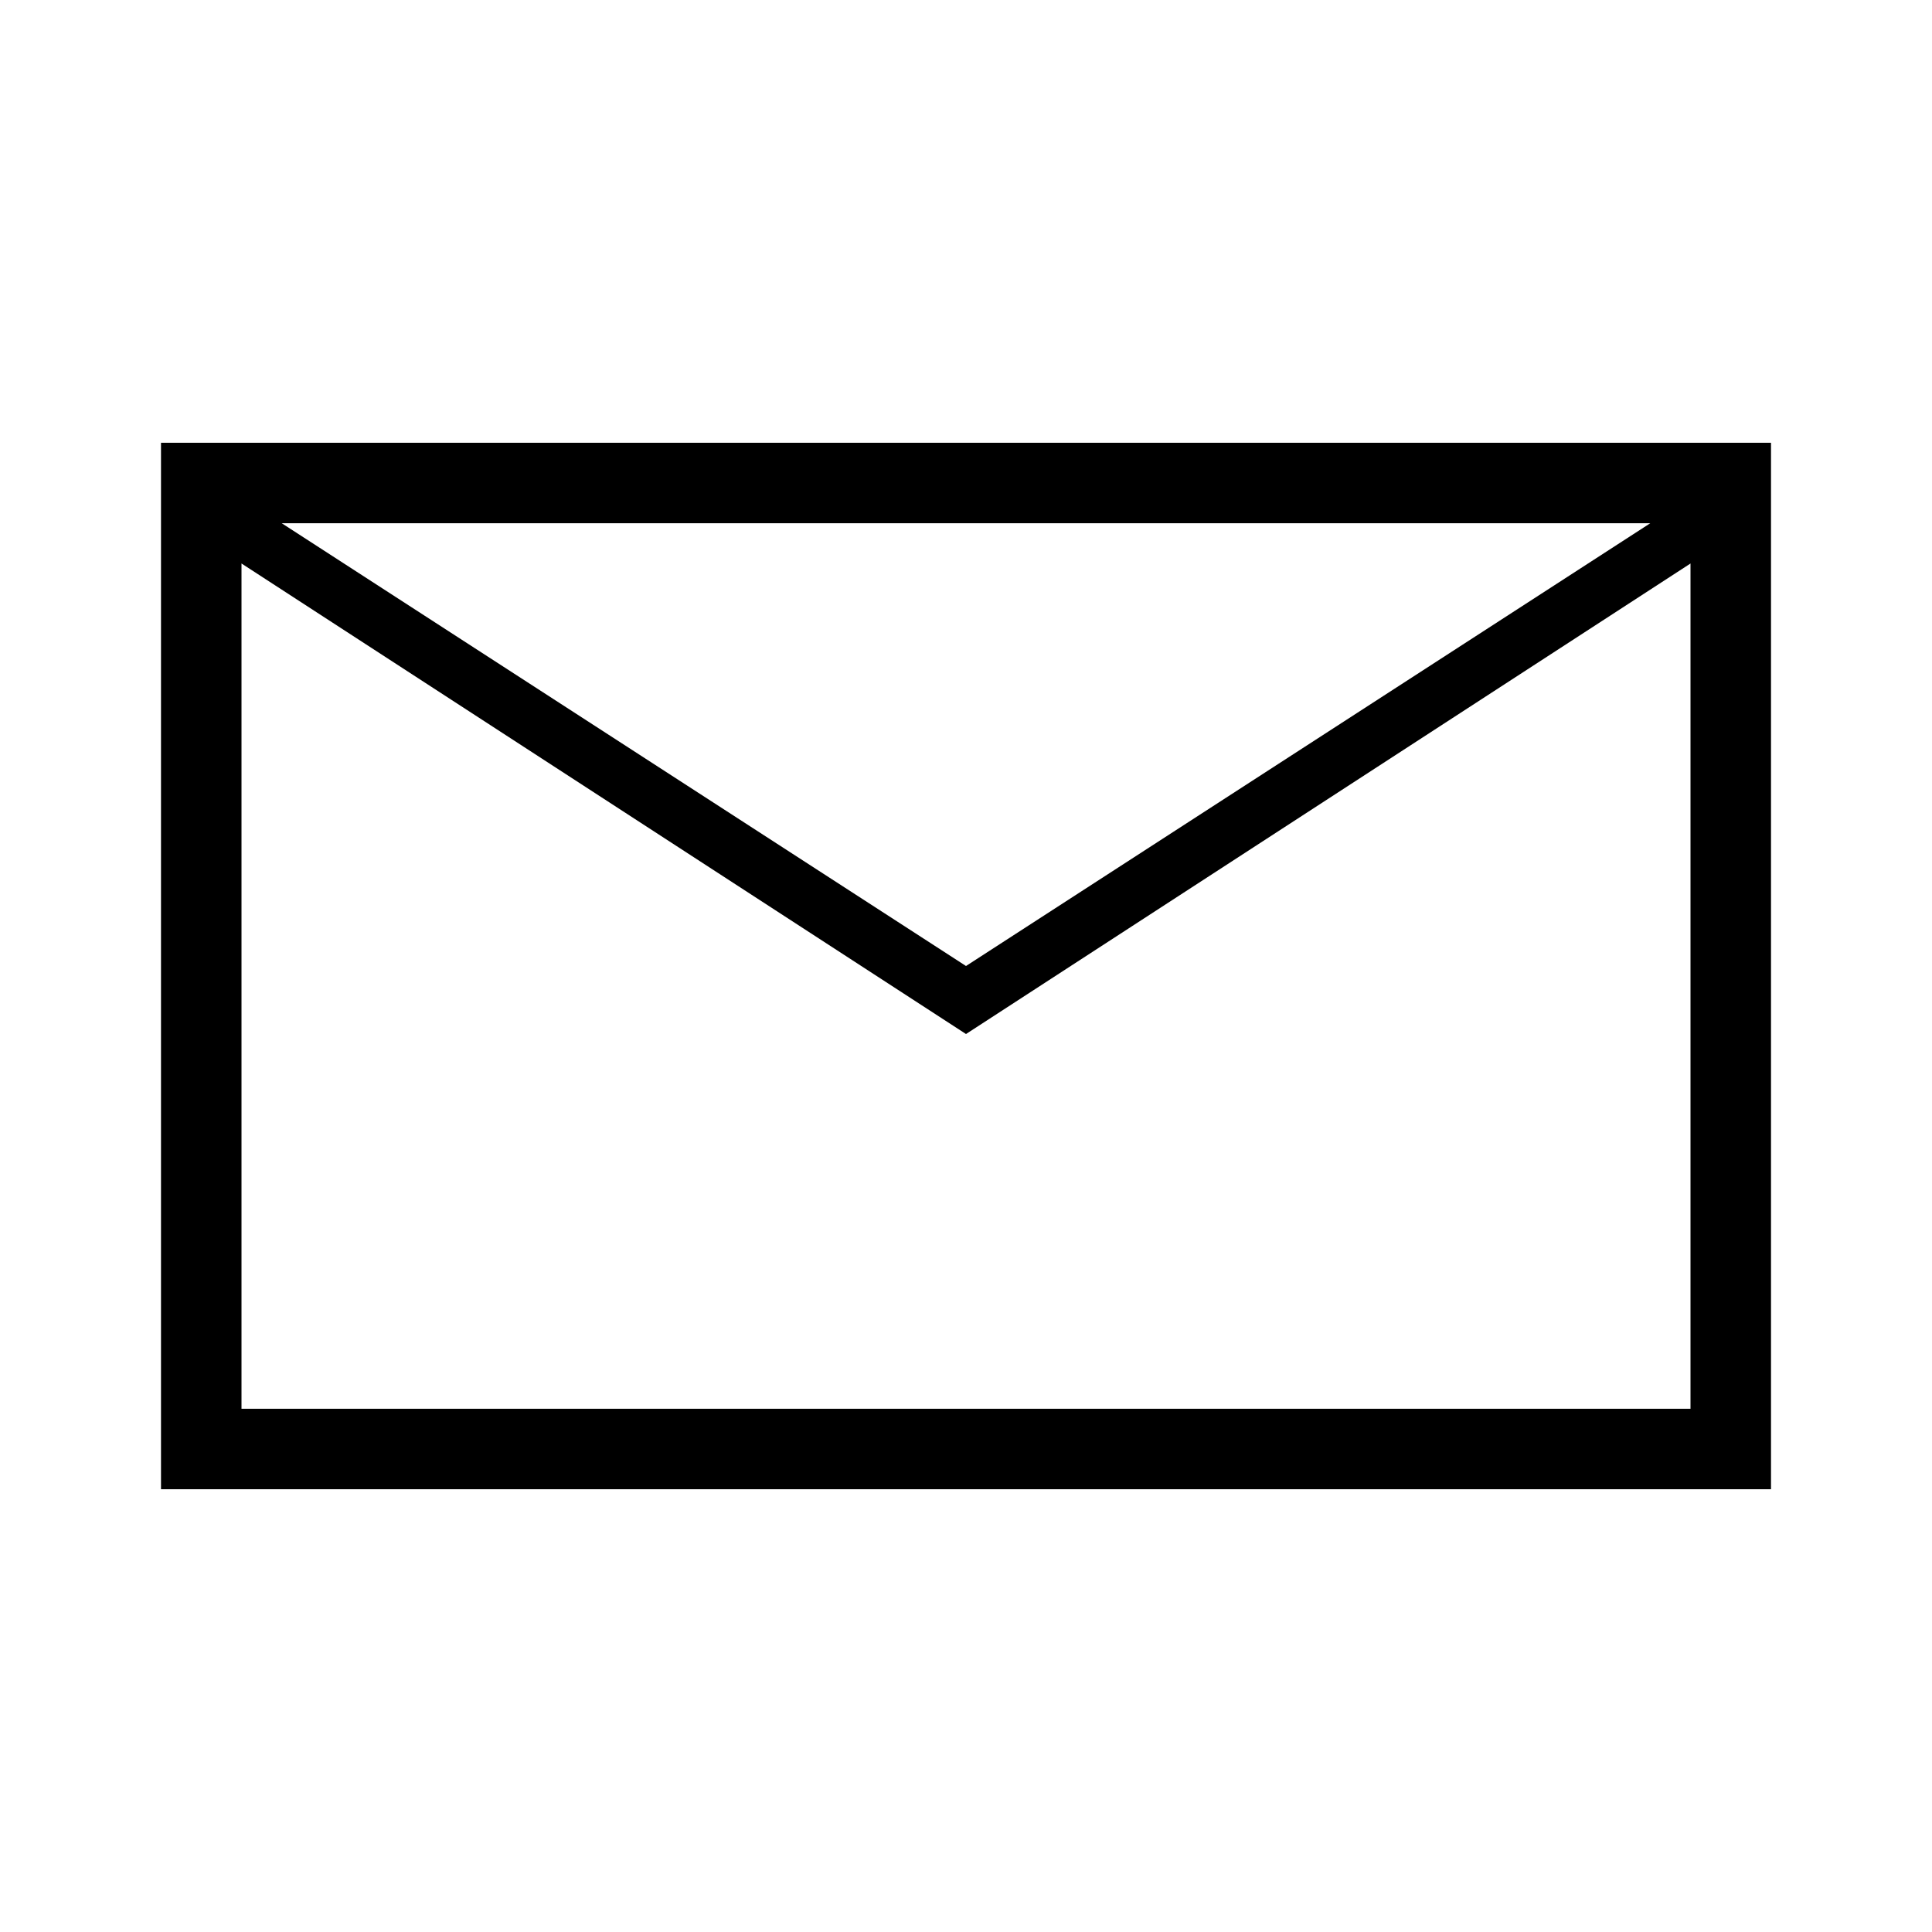
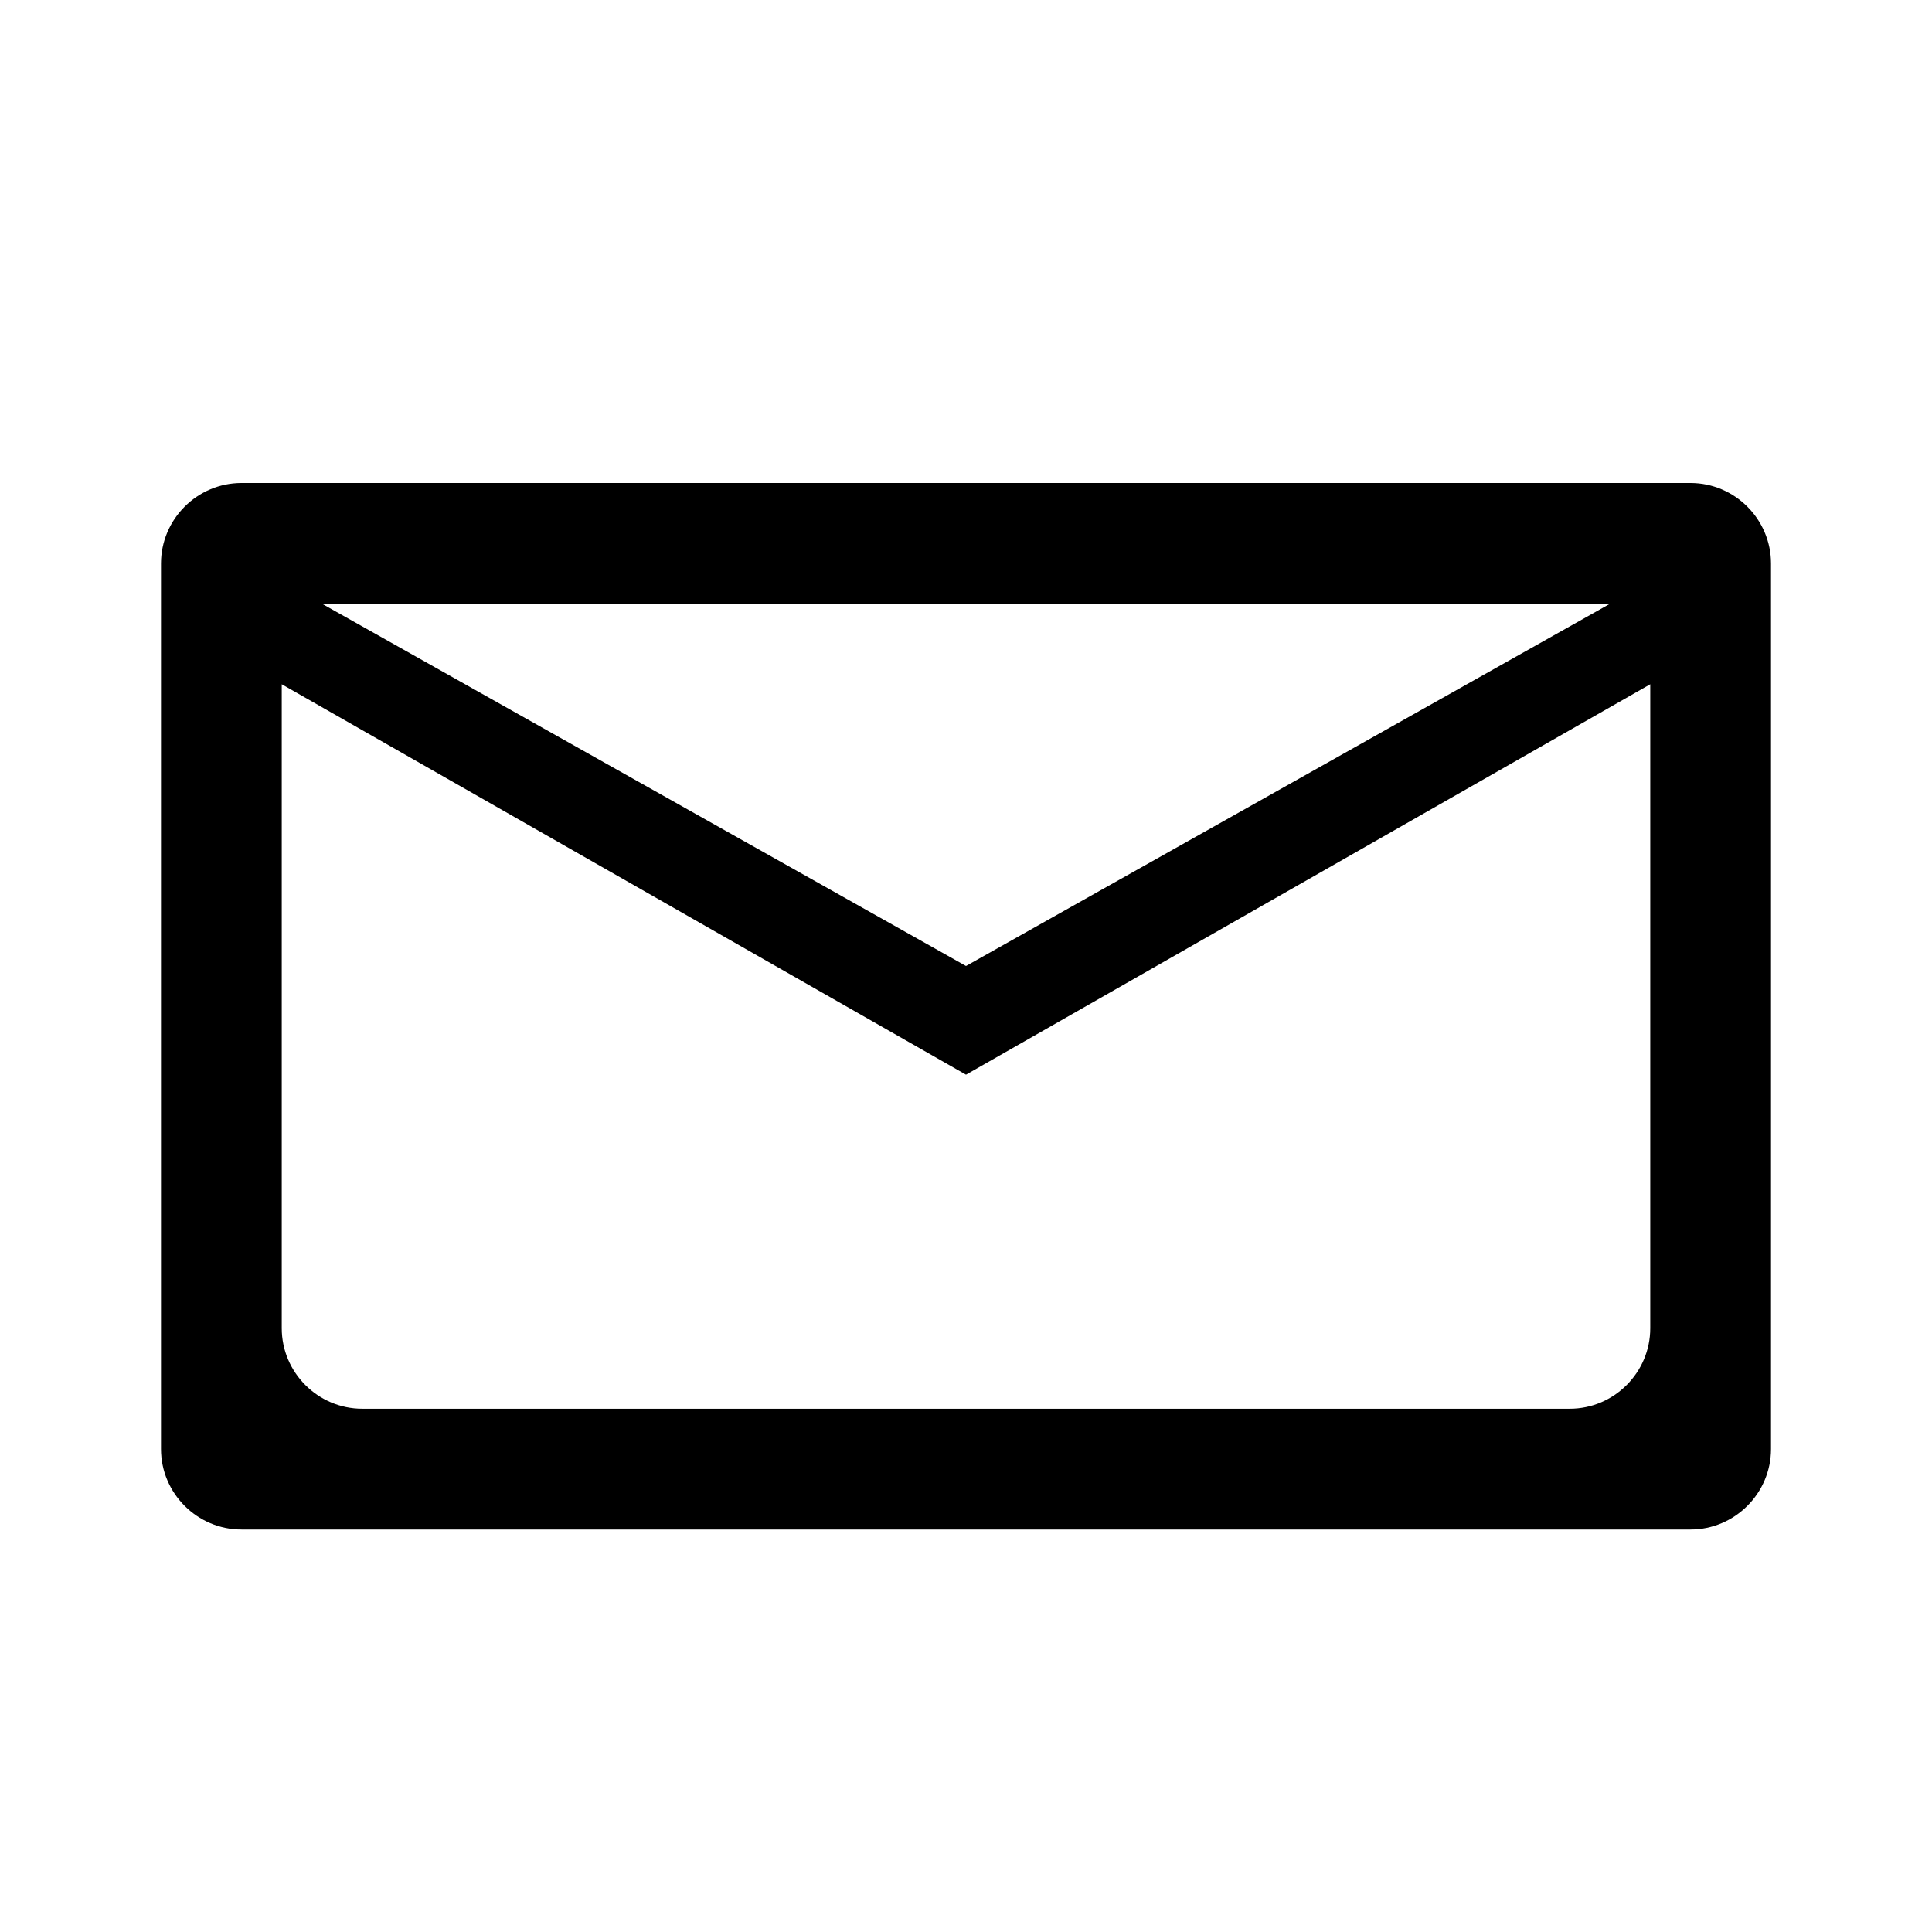
- <svg xmlns="http://www.w3.org/2000/svg" viewBox="0 0 48 48">
+ <svg xmlns="http://www.w3.org/2000/svg" viewBox="0 0 24 24">
  <defs>
    <style>.cls-1{fill:none;}.cls-2{fill-rule:evenodd;}</style>
  </defs>
-   <g id="transparant_bg">
-     <rect class="cls-1" y="0" width="48" height="48" />
+   <g id="Layer_2">
+     <rect class="cls-1" width="24" height="24" />
  </g>
  <g id="Layer_1">
-     <path class="cls-2" d="M4,11v26H44V11H4Zm37,2l-17,11L7,13H41Zm-17,12.69L6,14v21H42V14l-18,11.69Z" />
+     <g id="Type_General_Size_M_24x24px_Subject_Email_Color_Default">
+       <path id="Shape" class="cls-2" d="M3,6c-.55,0-1,.45-1,1v11c0,.55,.45,1,1,1H21c.55,0,1-.45,1-1V7c0-.55-.45-1-1-1H3Zm17,1.5l-8,4.5L4,7.5H20Zm-8,5.85L3.5,8.5v8c0,.55,.45,1,1,1h15c.55,0,1-.45,1-1v-8l-8.5,4.85Z" />
+     </g>
  </g>
</svg>
